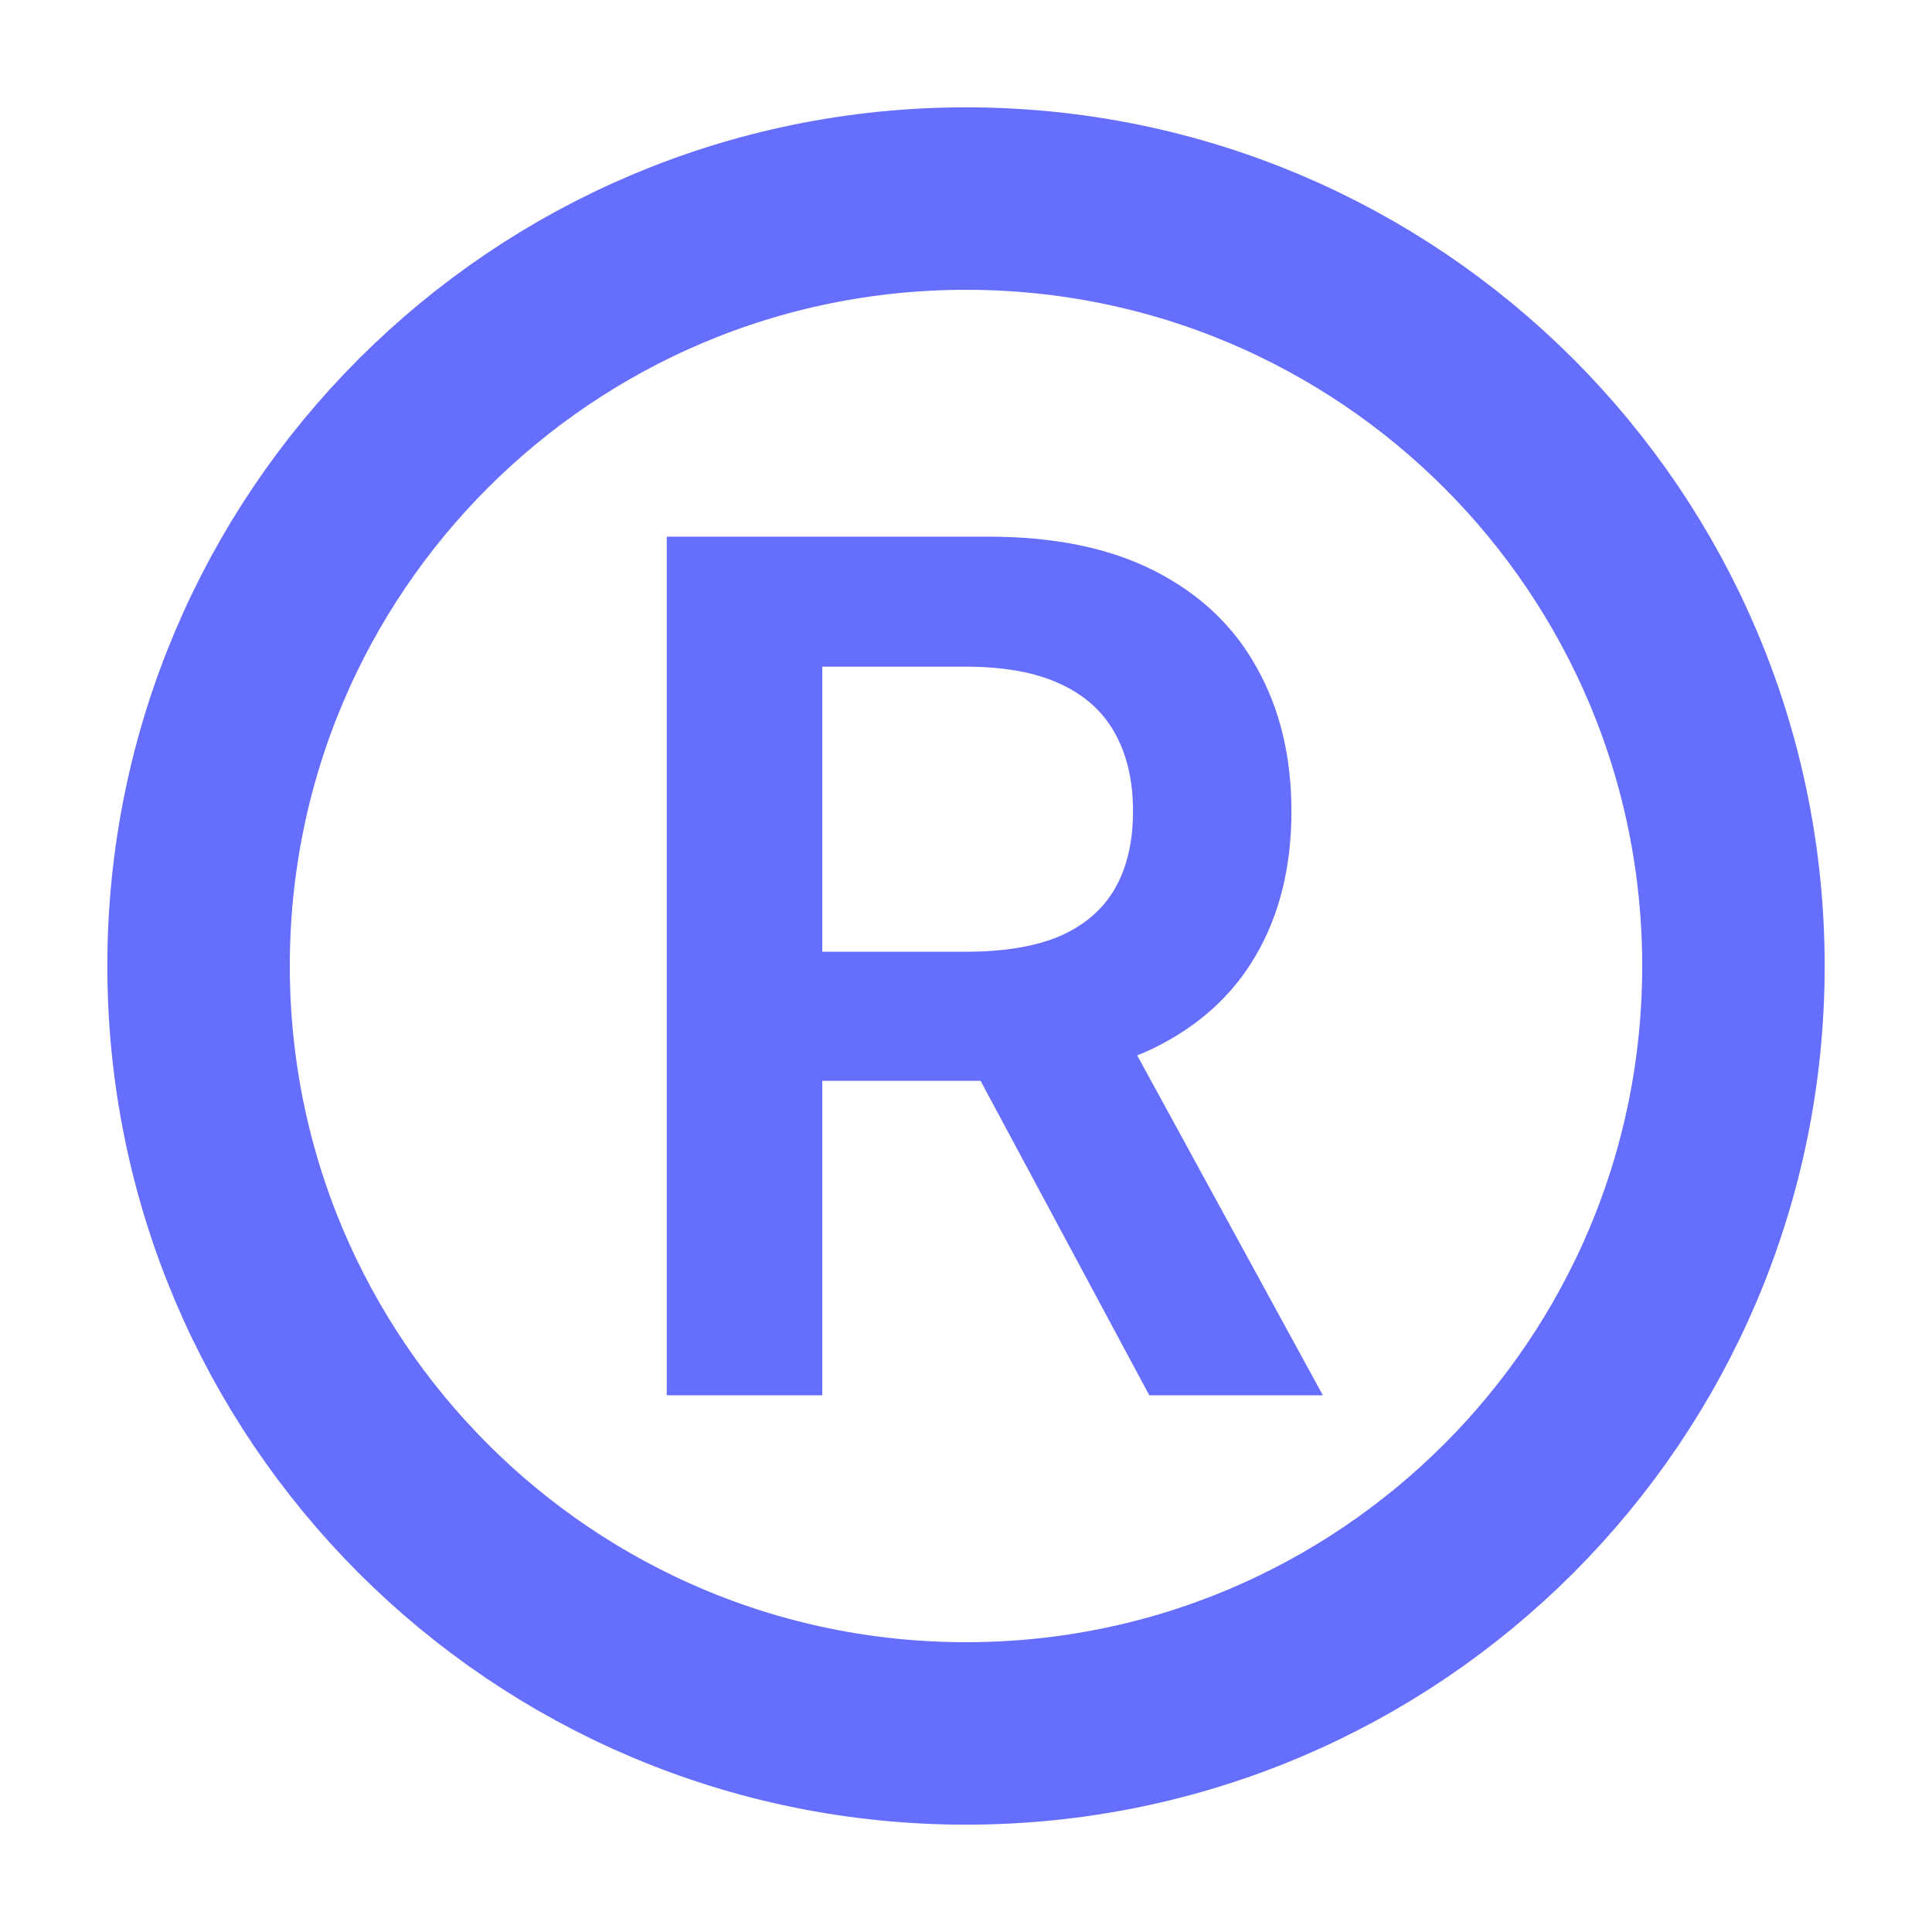
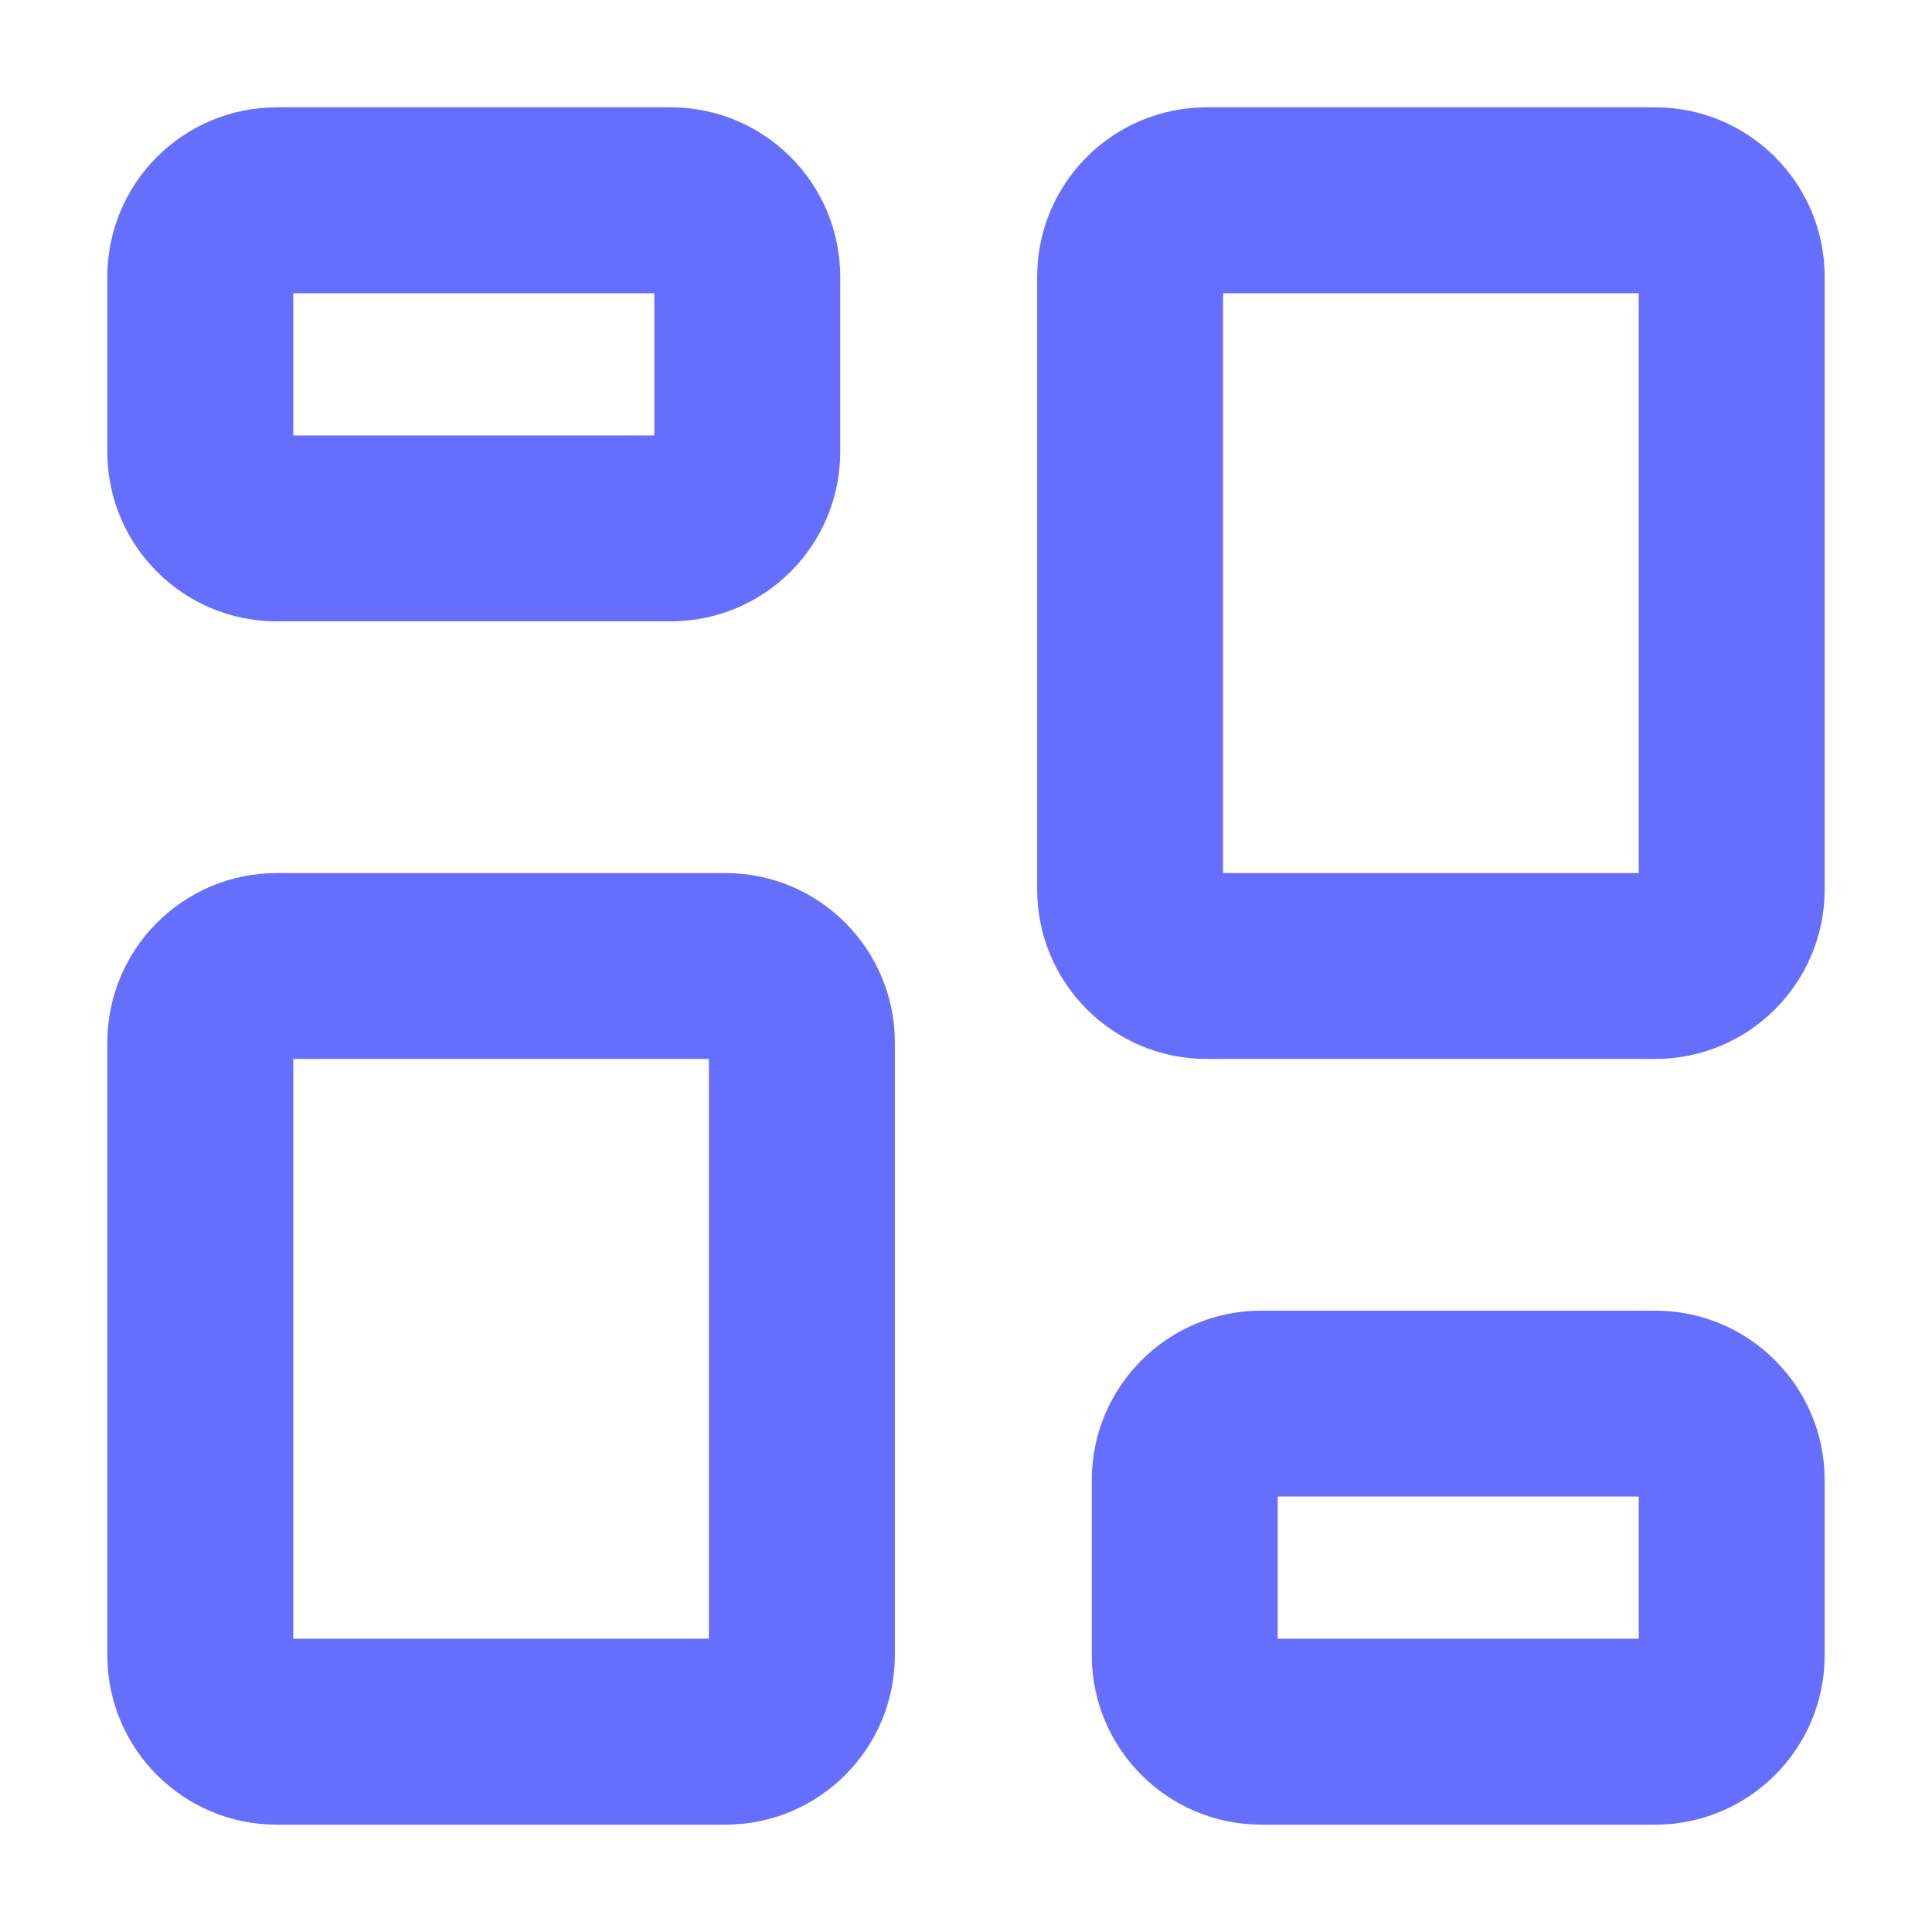
<svg xmlns="http://www.w3.org/2000/svg" width="18" height="18" viewBox="0 0 18 18" fill="none">
-   <circle cx="9" cy="9" r="7.15" stroke="#666EFE" stroke-width="1.7" />
-   <path d="M6.212 13V5H9.212C9.826 5 10.342 5.107 10.759 5.32C11.178 5.534 11.495 5.833 11.708 6.219C11.924 6.602 12.032 7.048 12.032 7.559C12.032 8.072 11.923 8.517 11.704 8.895C11.488 9.27 11.169 9.56 10.747 9.766C10.325 9.969 9.807 10.07 9.192 10.07H7.056V8.867H8.997C9.356 8.867 9.651 8.818 9.88 8.719C10.109 8.617 10.278 8.47 10.388 8.277C10.5 8.082 10.556 7.842 10.556 7.559C10.556 7.275 10.5 7.033 10.388 6.832C10.276 6.629 10.105 6.475 9.876 6.371C9.647 6.264 9.351 6.211 8.989 6.211H7.661V13H6.212ZM10.345 9.375L12.325 13H10.708L8.763 9.375H10.345Z" fill="#666EFE" />
+   <path d="M11.904 15.268H15.268V13.943H11.904V15.268ZM2.732 15.268H6.605V9.866H2.732V15.268ZM11.395 8.134H15.268V2.732H11.395V8.134ZM2.732 4.057H6.096V2.732H2.732V4.057ZM17 15.421C17 16.293 16.293 17 15.421 17H11.752C10.88 17 10.172 16.293 10.172 15.421V13.79C10.172 12.918 10.88 12.211 11.752 12.211H15.421C16.293 12.211 17 12.918 17 13.79V15.421ZM8.337 15.421C8.337 16.293 7.63 17 6.758 17H2.579C1.707 17 1 16.293 1 15.421V9.714C1 8.841 1.707 8.134 2.579 8.134H6.758C7.63 8.134 8.337 8.841 8.337 9.714V15.421ZM7.828 4.21C7.828 5.082 7.121 5.789 6.248 5.789H2.579C1.707 5.789 1 5.082 1 4.21V2.579C1 1.707 1.707 1 2.579 1H6.248C7.121 1 7.828 1.707 7.828 2.579V4.21ZM17 8.286C17 9.159 16.293 9.866 15.421 9.866H11.242C10.37 9.866 9.663 9.159 9.663 8.286V2.579C9.663 1.707 10.37 1 11.242 1H15.421C16.293 1 17 1.707 17 2.579V8.286Z" fill="#666EFE" />
</svg>
